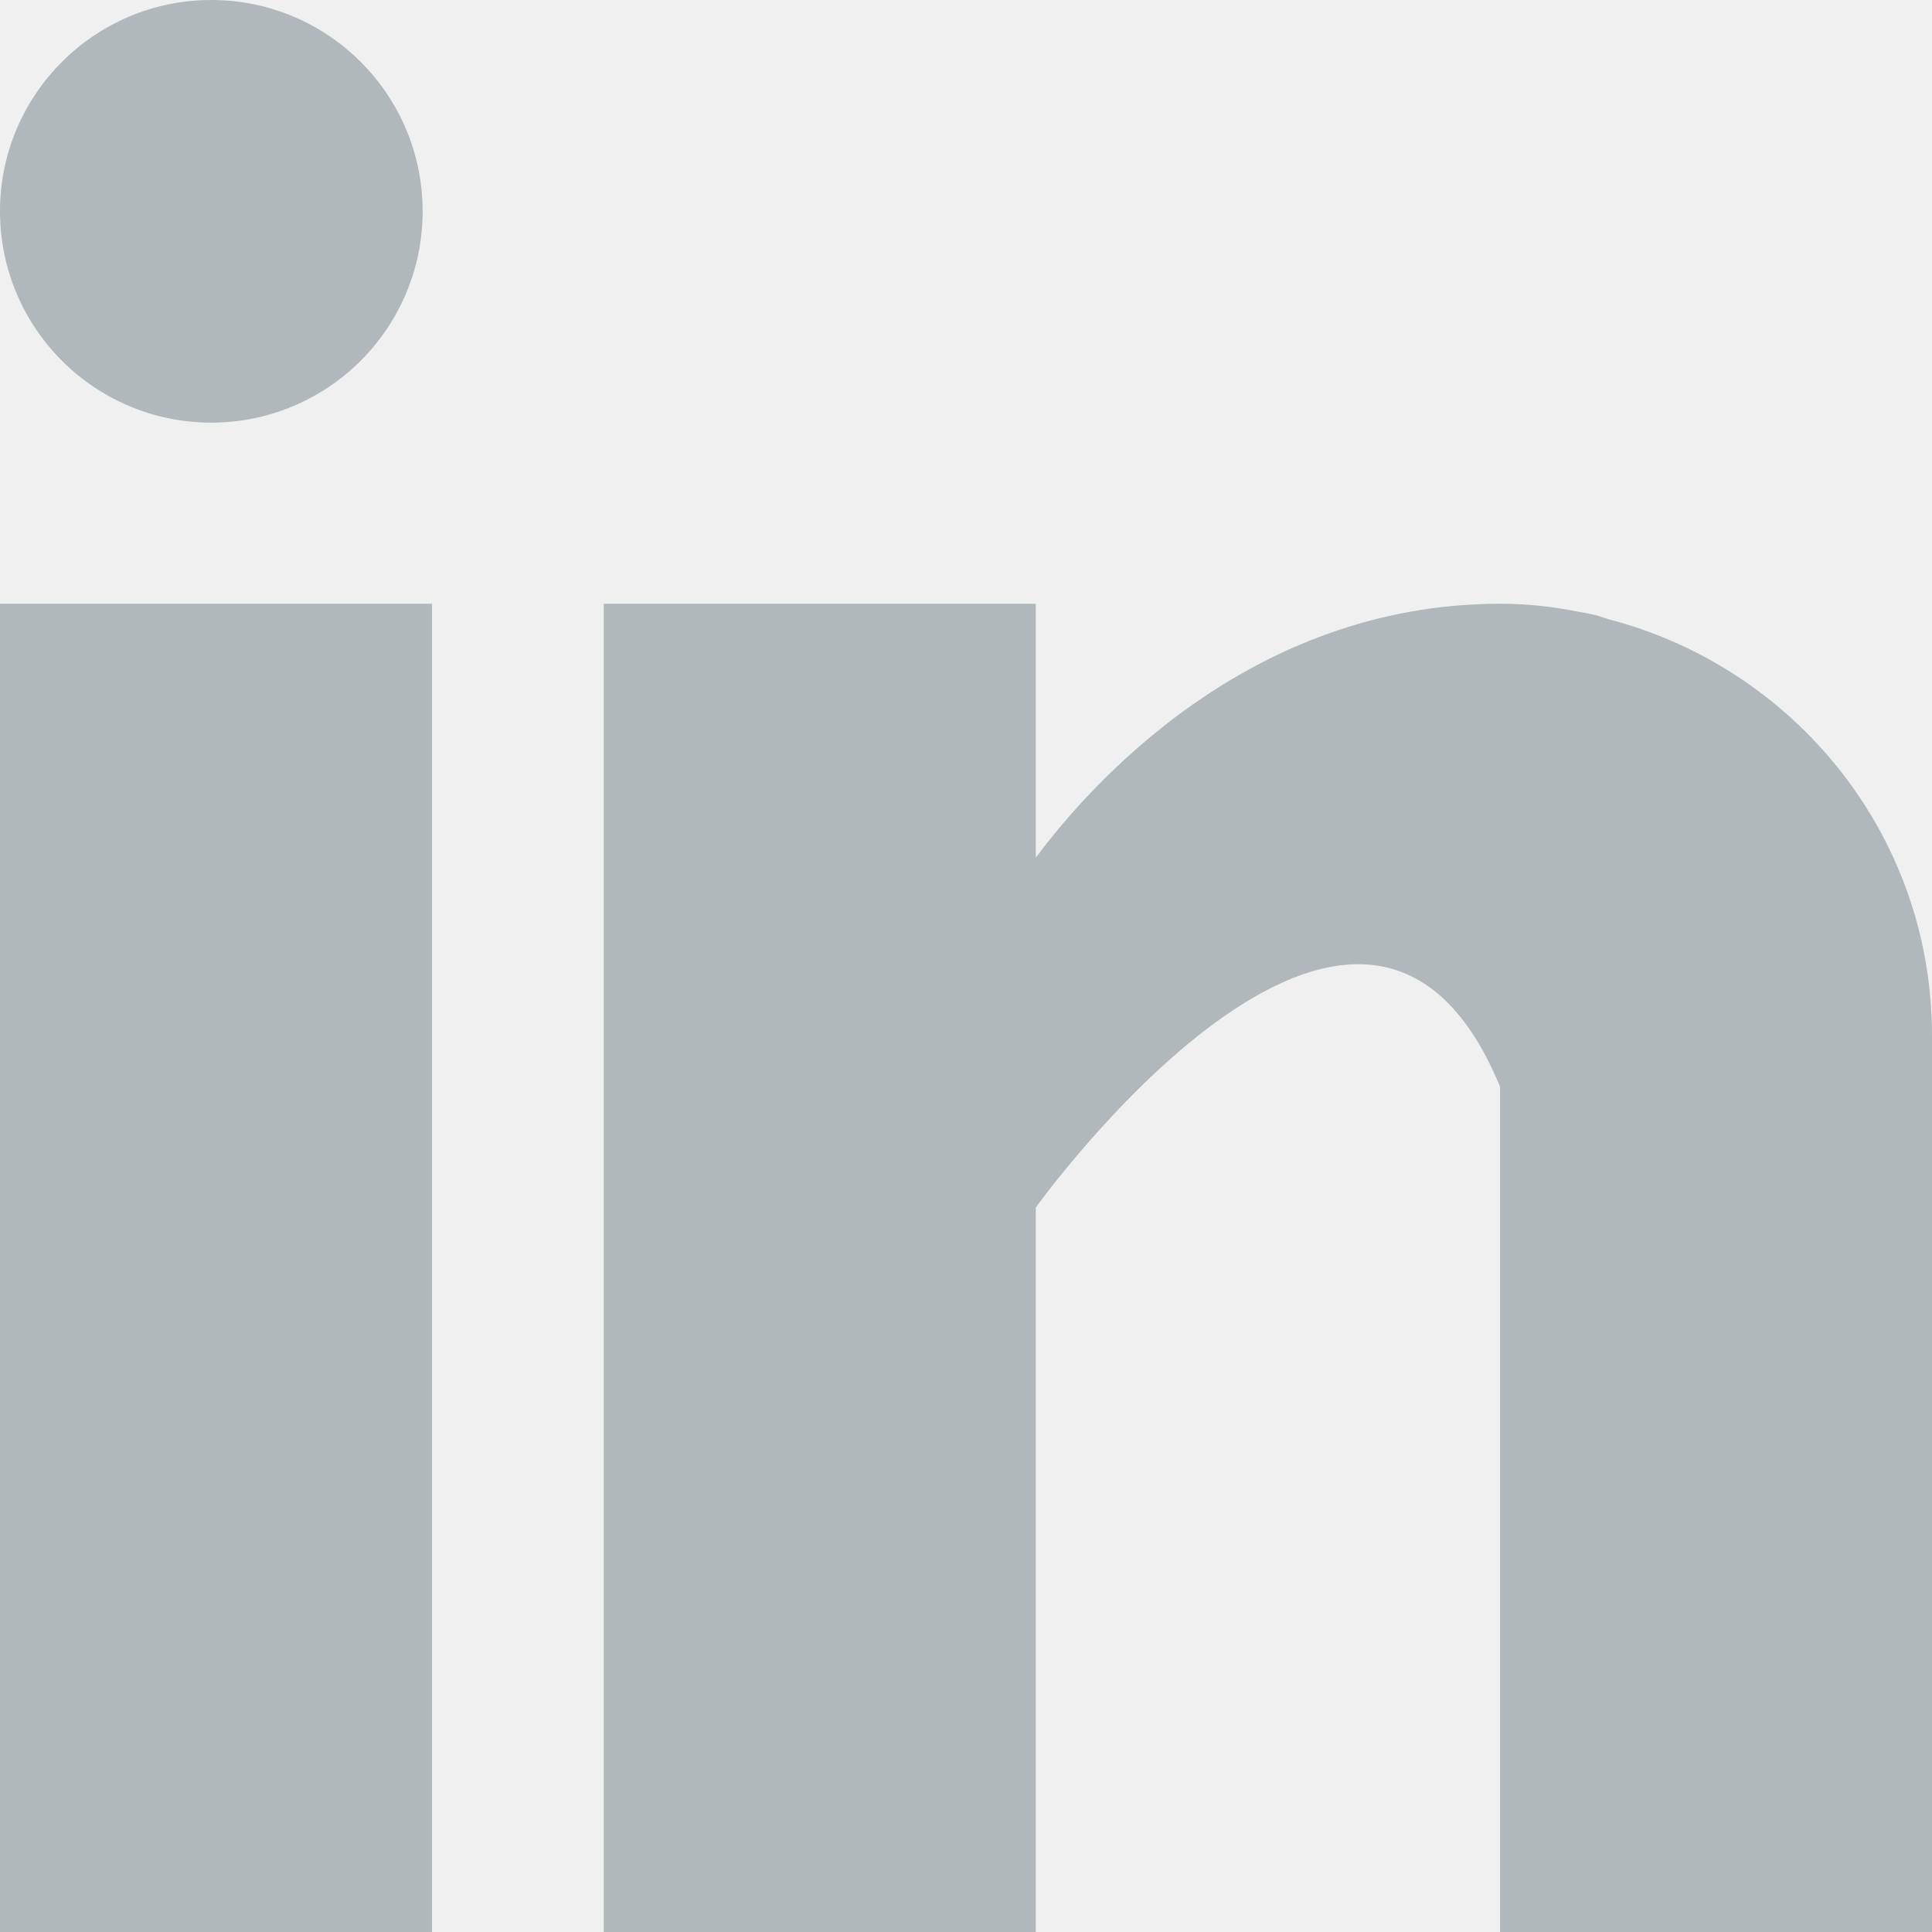
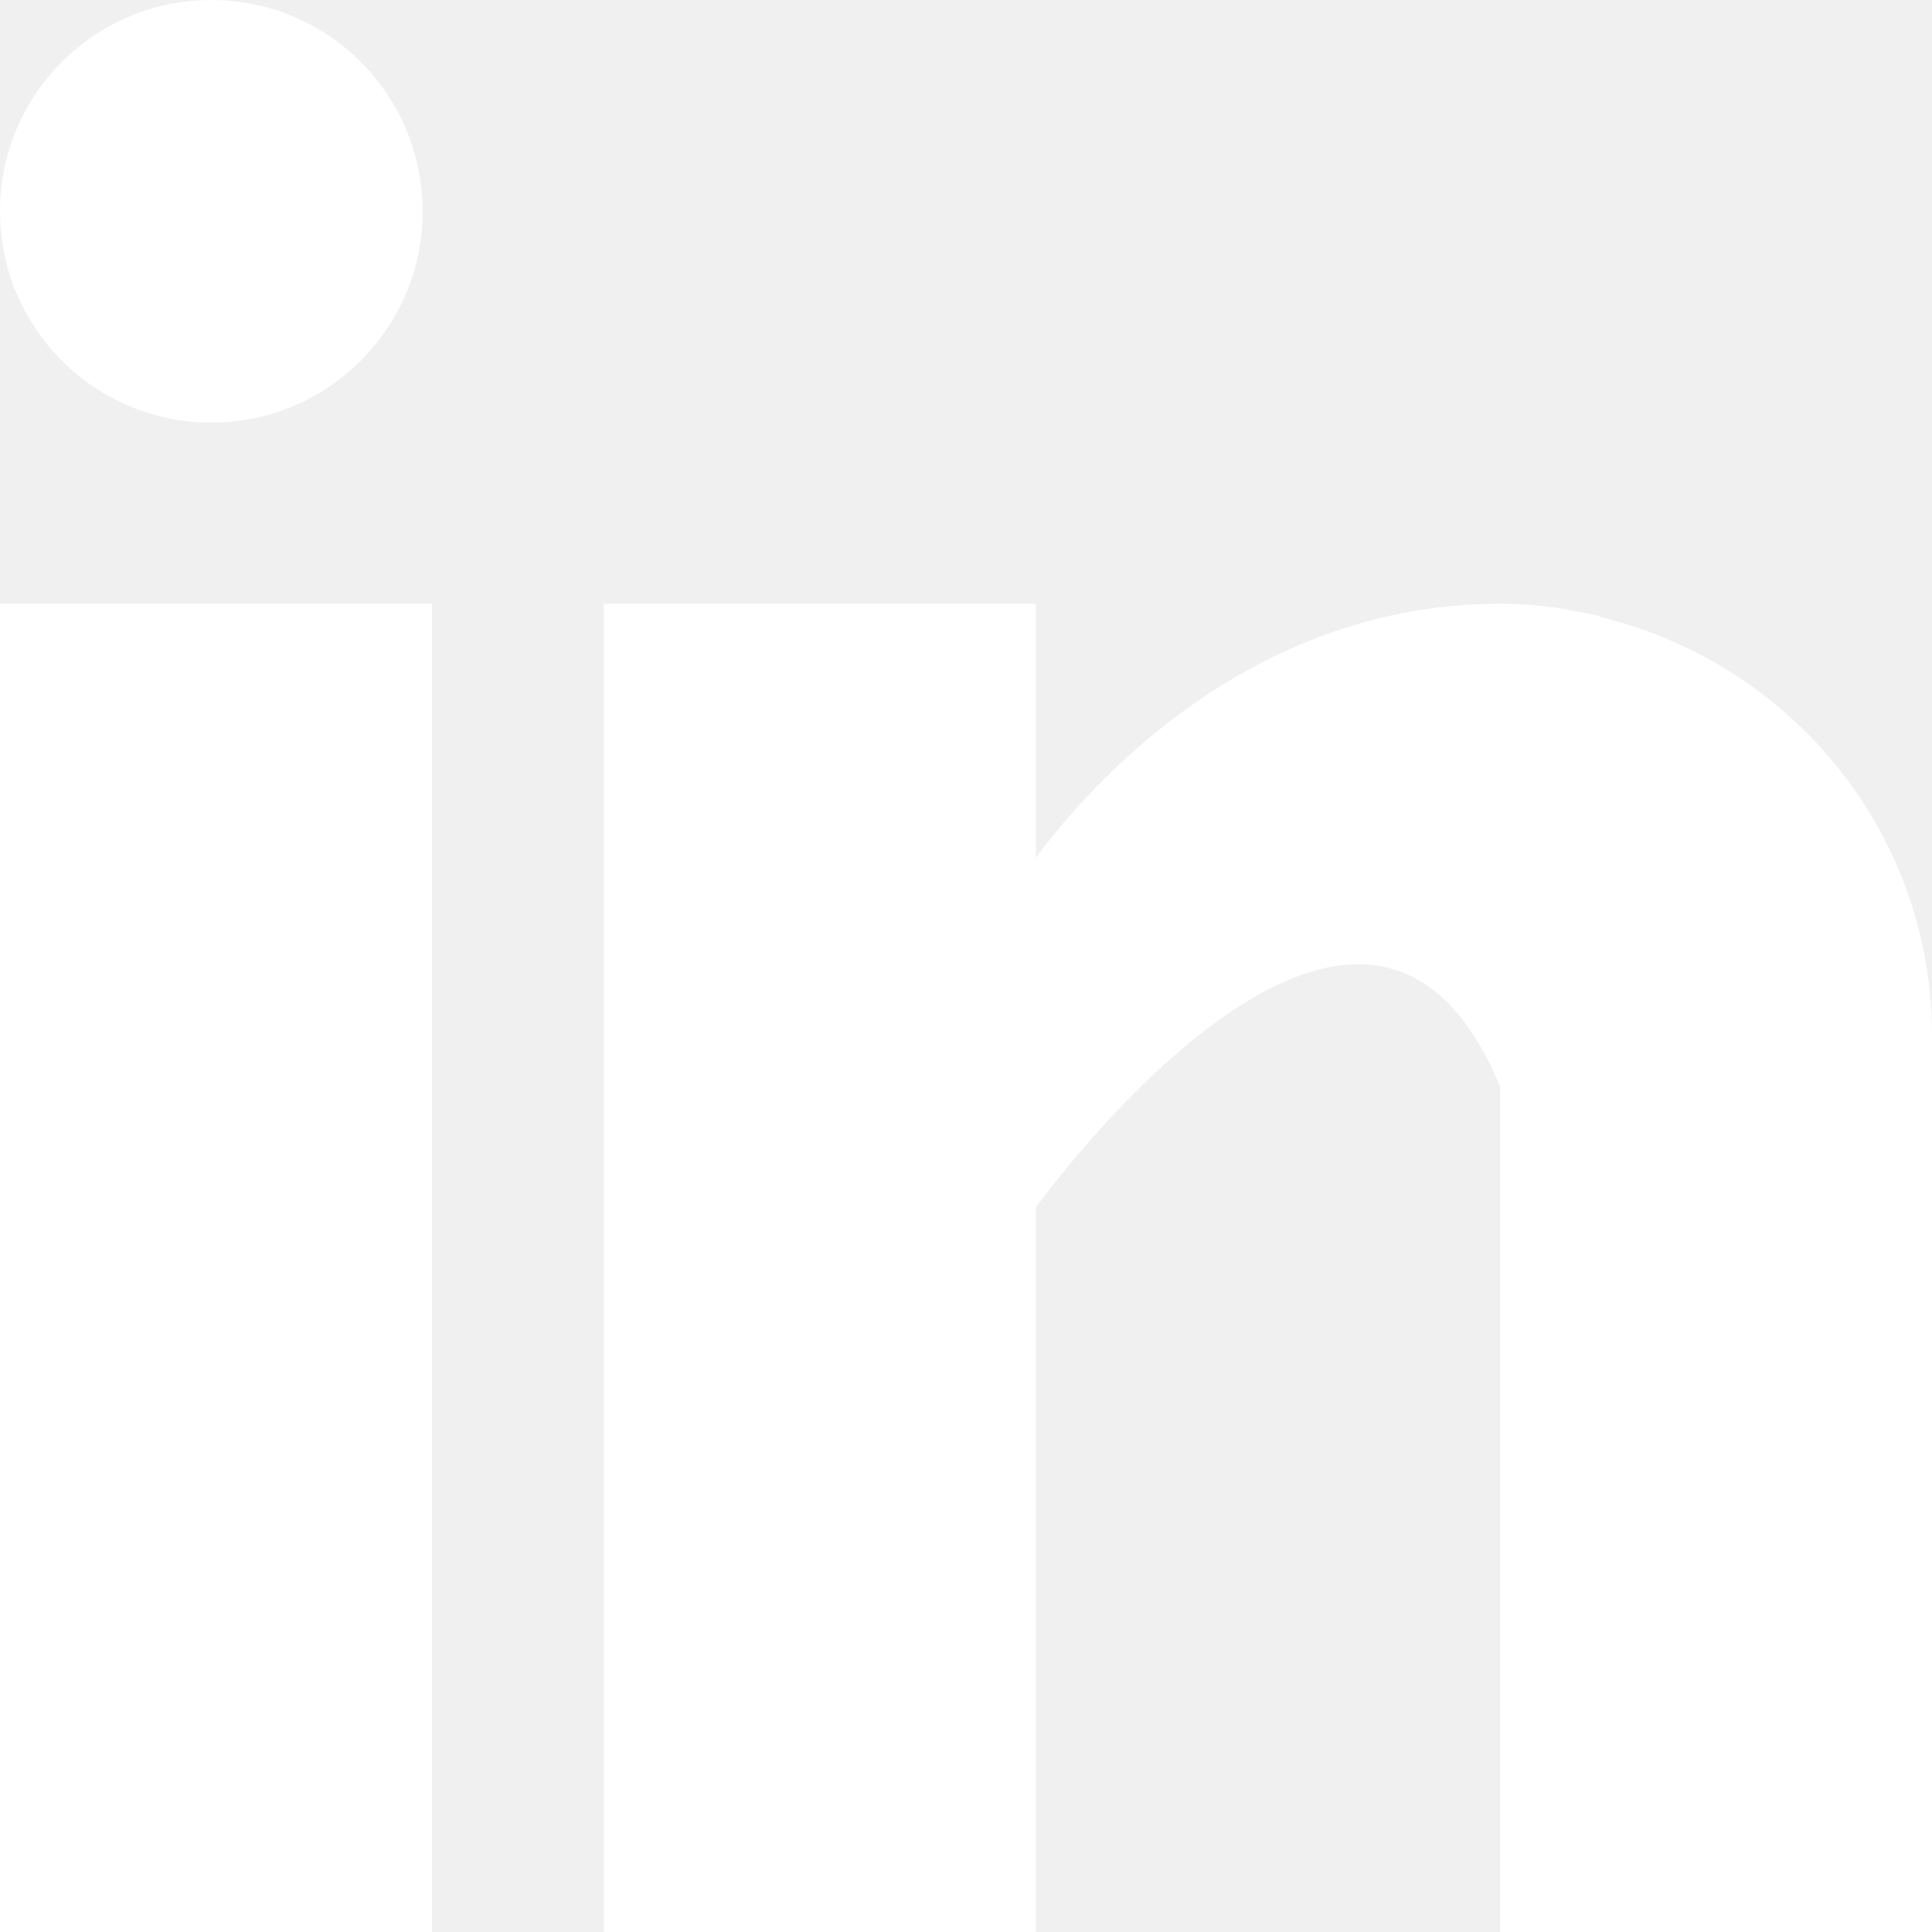
- <svg xmlns="http://www.w3.org/2000/svg" width="16" height="16" viewBox="0 0 16 16" fill="none">
-   <g id="Icon/Social/Instagram Copy 3">
-     <path id="Combined Shape" fill-rule="evenodd" clip-rule="evenodd" d="M3.5 1.75C3.5 2.716 2.716 3.5 1.75 3.5C0.784 3.5 0 2.716 0 1.75C0 0.784 0.784 0 1.75 0C2.716 0 3.5 0.784 3.5 1.75ZM0 5H3.578V16H0V5ZM13.3 5.121C13.295 5.12 13.291 5.118 13.286 5.117C13.262 5.109 13.237 5.1 13.21 5.093C13.162 5.082 13.114 5.073 13.065 5.065C12.875 5.027 12.667 5 12.423 5C10.337 5 9.014 6.517 8.578 7.103V5H5V16H8.578V10C8.578 10 11.282 6.234 12.423 9V16H16V8.577C16 6.915 14.861 5.53 13.324 5.129C13.316 5.126 13.308 5.124 13.3 5.121Z" fill="#B0B8BC" />
-   </g>
+ <svg xmlns="http://www.w3.org/2000/svg" width="38" height="38" viewBox="0 0 38 38" fill="none">
+   <path fill-rule="evenodd" clip-rule="evenodd" d="M8.312 4.156C8.312 6.452 6.452 8.312 4.156 8.312C1.861 8.312 0 6.452 0 4.156C0 1.861 1.861 0 4.156 0C6.452 0 8.312 1.861 8.312 4.156ZM0 11.875H8.498V38H0V11.875ZM31.645 12.181C31.614 12.172 31.585 12.162 31.555 12.152C31.496 12.133 31.437 12.113 31.374 12.096C31.26 12.07 31.146 12.048 31.029 12.029C30.578 11.939 30.084 11.875 29.505 11.875C24.55 11.875 21.408 15.478 20.373 16.87V11.875H11.875V38H20.373V23.75C20.373 23.75 26.795 14.806 29.505 21.375V38H38V20.37C38 16.423 35.295 13.134 31.645 12.181Z" fill="white" />
</svg>
